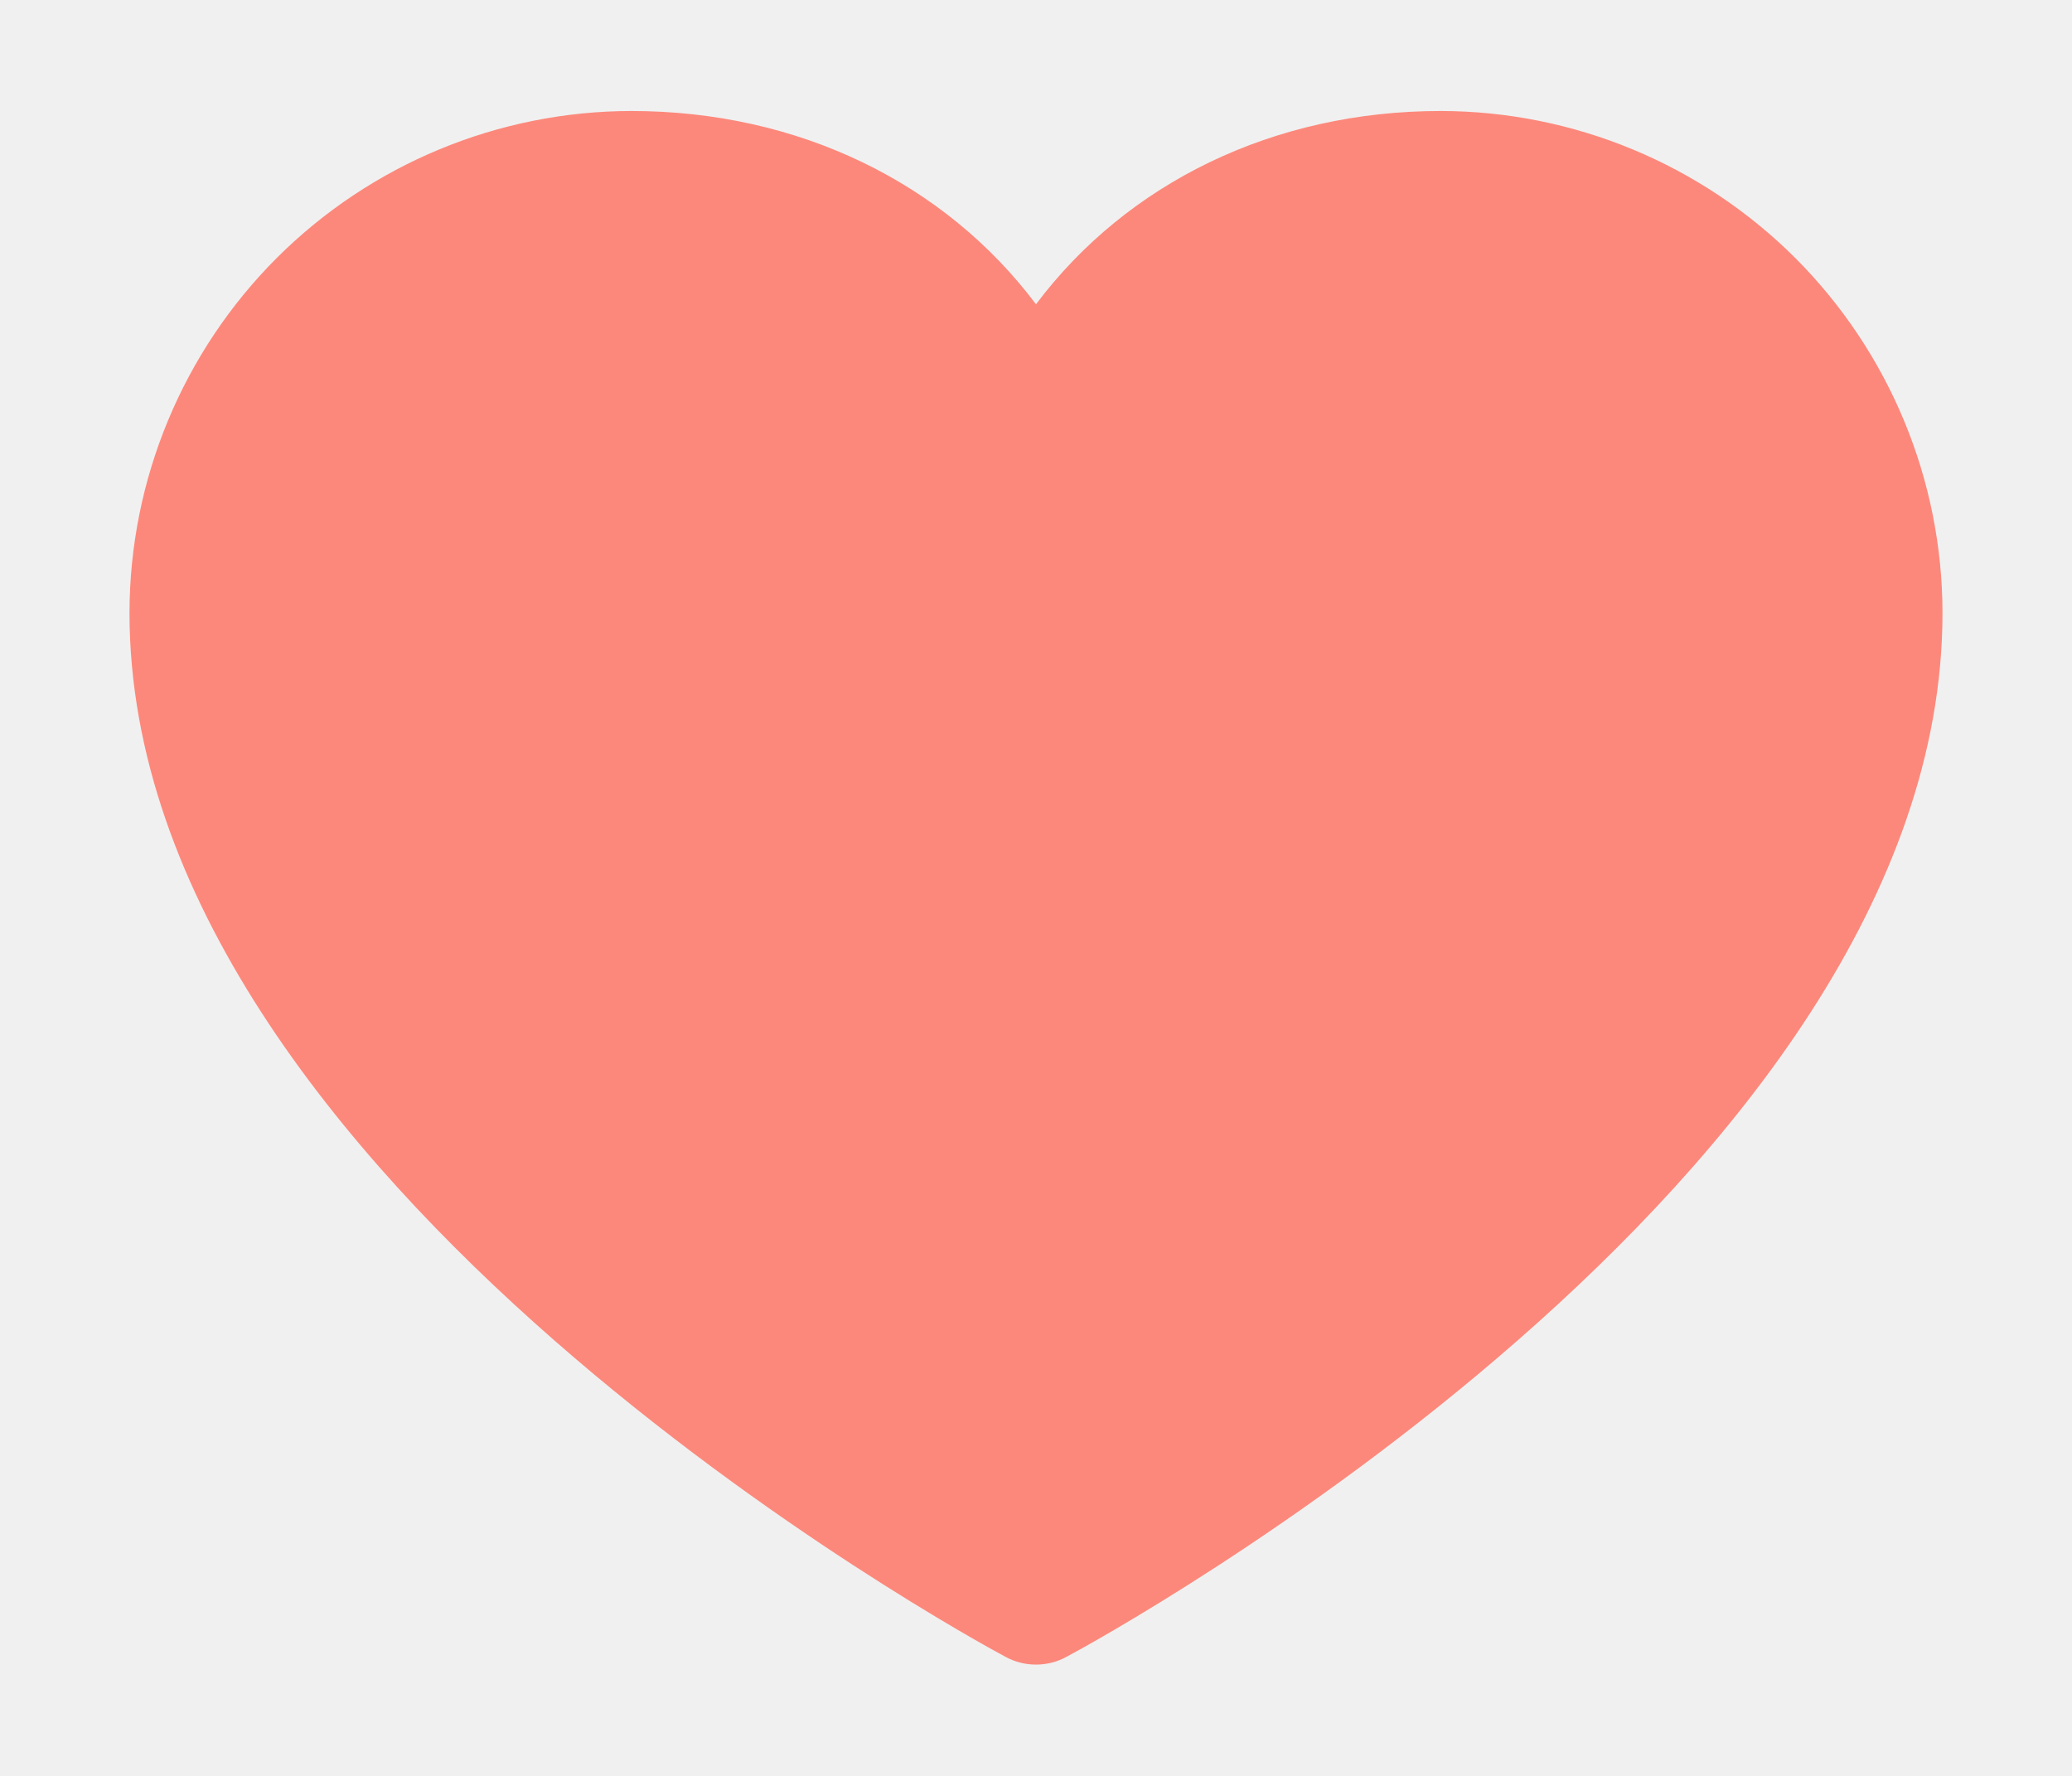
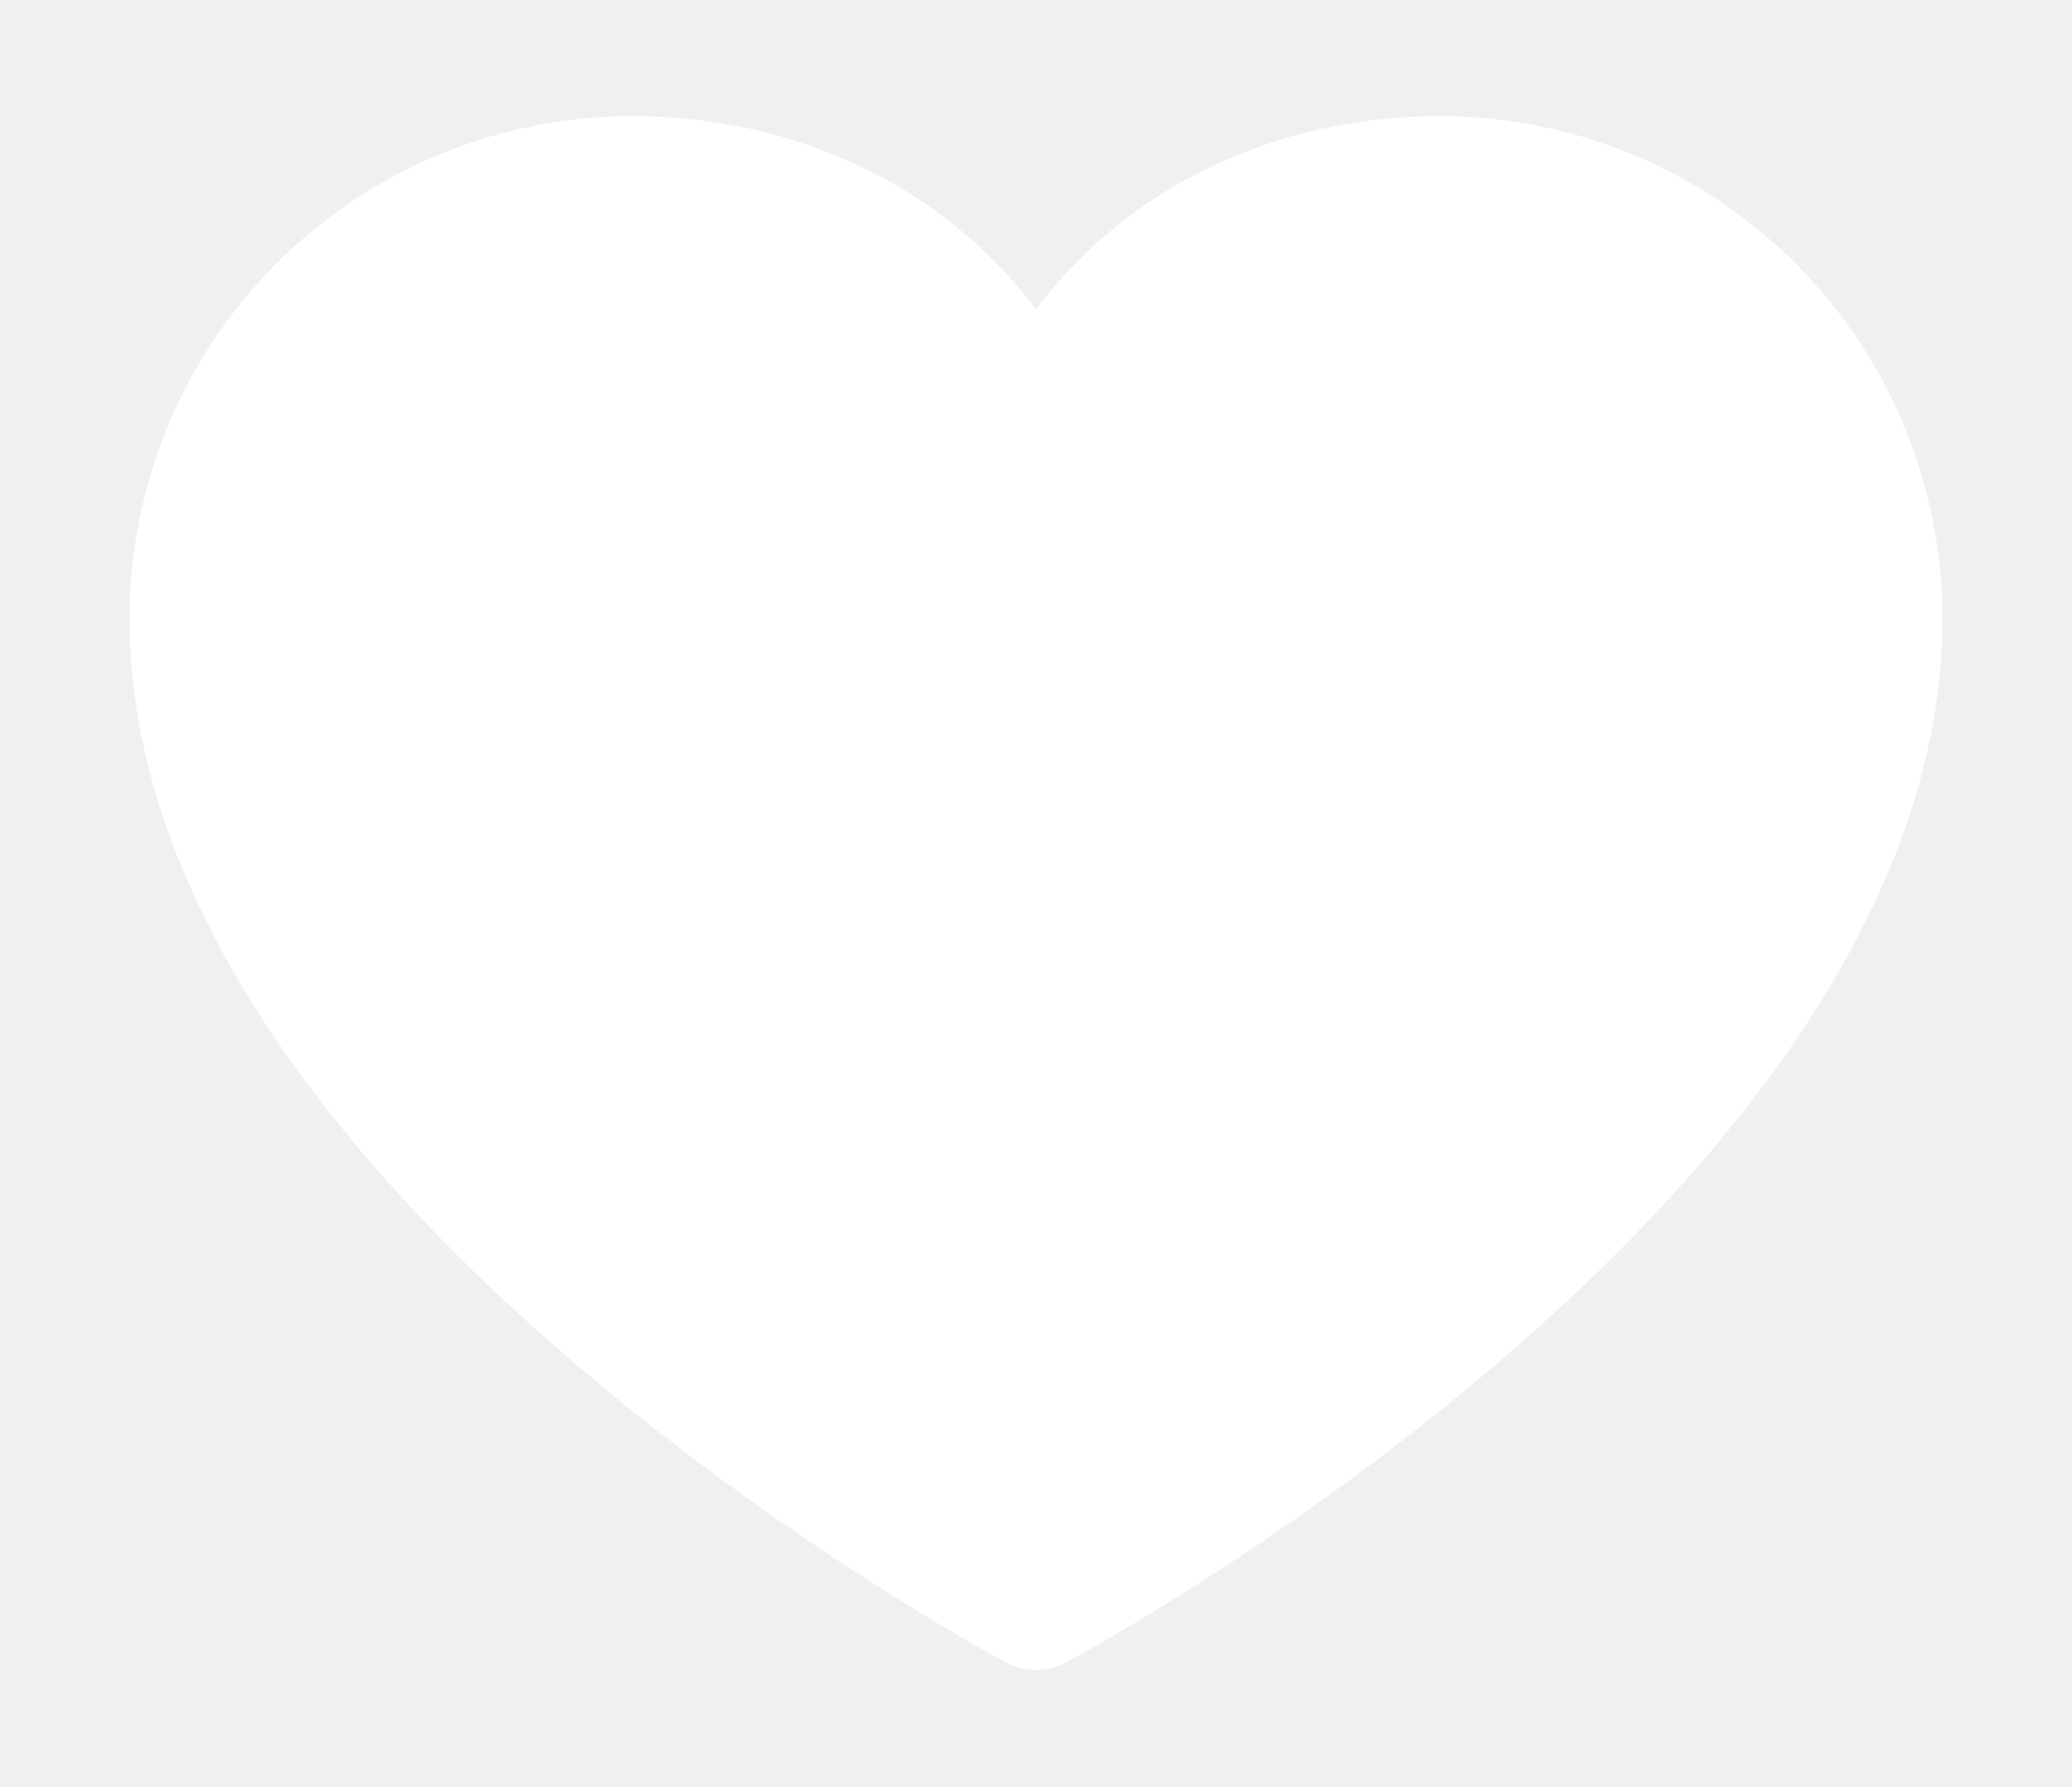
- <svg xmlns="http://www.w3.org/2000/svg" width="14" height="12" viewBox="0 0 14 12" fill="none">
-   <path d="M13.125 4.141C13.125 7.969 7.449 11.067 7.207 11.195C7.144 11.23 7.072 11.248 7 11.248C6.928 11.248 6.856 11.23 6.793 11.195C6.551 11.067 0.875 7.969 0.875 4.141C0.876 3.242 1.234 2.38 1.869 1.744C2.505 1.109 3.367 0.751 4.266 0.75C5.395 0.75 6.384 1.236 7 2.056C7.616 1.236 8.605 0.75 9.734 0.75C10.633 0.751 11.495 1.109 12.131 1.744C12.766 2.38 13.124 3.242 13.125 4.141Z" fill="#FC887B" />
+ <svg xmlns="http://www.w3.org/2000/svg" width="29" height="25" viewBox="0 0 14 12" fill="none">
+   <path d="M13.125 4.141C13.125 7.969 7.449 11.067 7.207 11.195C7.144 11.23 7.072 11.248 7 11.248C6.928 11.248 6.856 11.23 6.793 11.195C6.551 11.067 0.875 7.969 0.875 4.141C0.876 3.242 1.234 2.38 1.869 1.744C2.505 1.109 3.367 0.751 4.266 0.75C5.395 0.75 6.384 1.236 7 2.056C7.616 1.236 8.605 0.75 9.734 0.75C10.633 0.751 11.495 1.109 12.131 1.744C12.766 2.38 13.124 3.242 13.125 4.141Z" fill="#FFFFFF" />
</svg>
